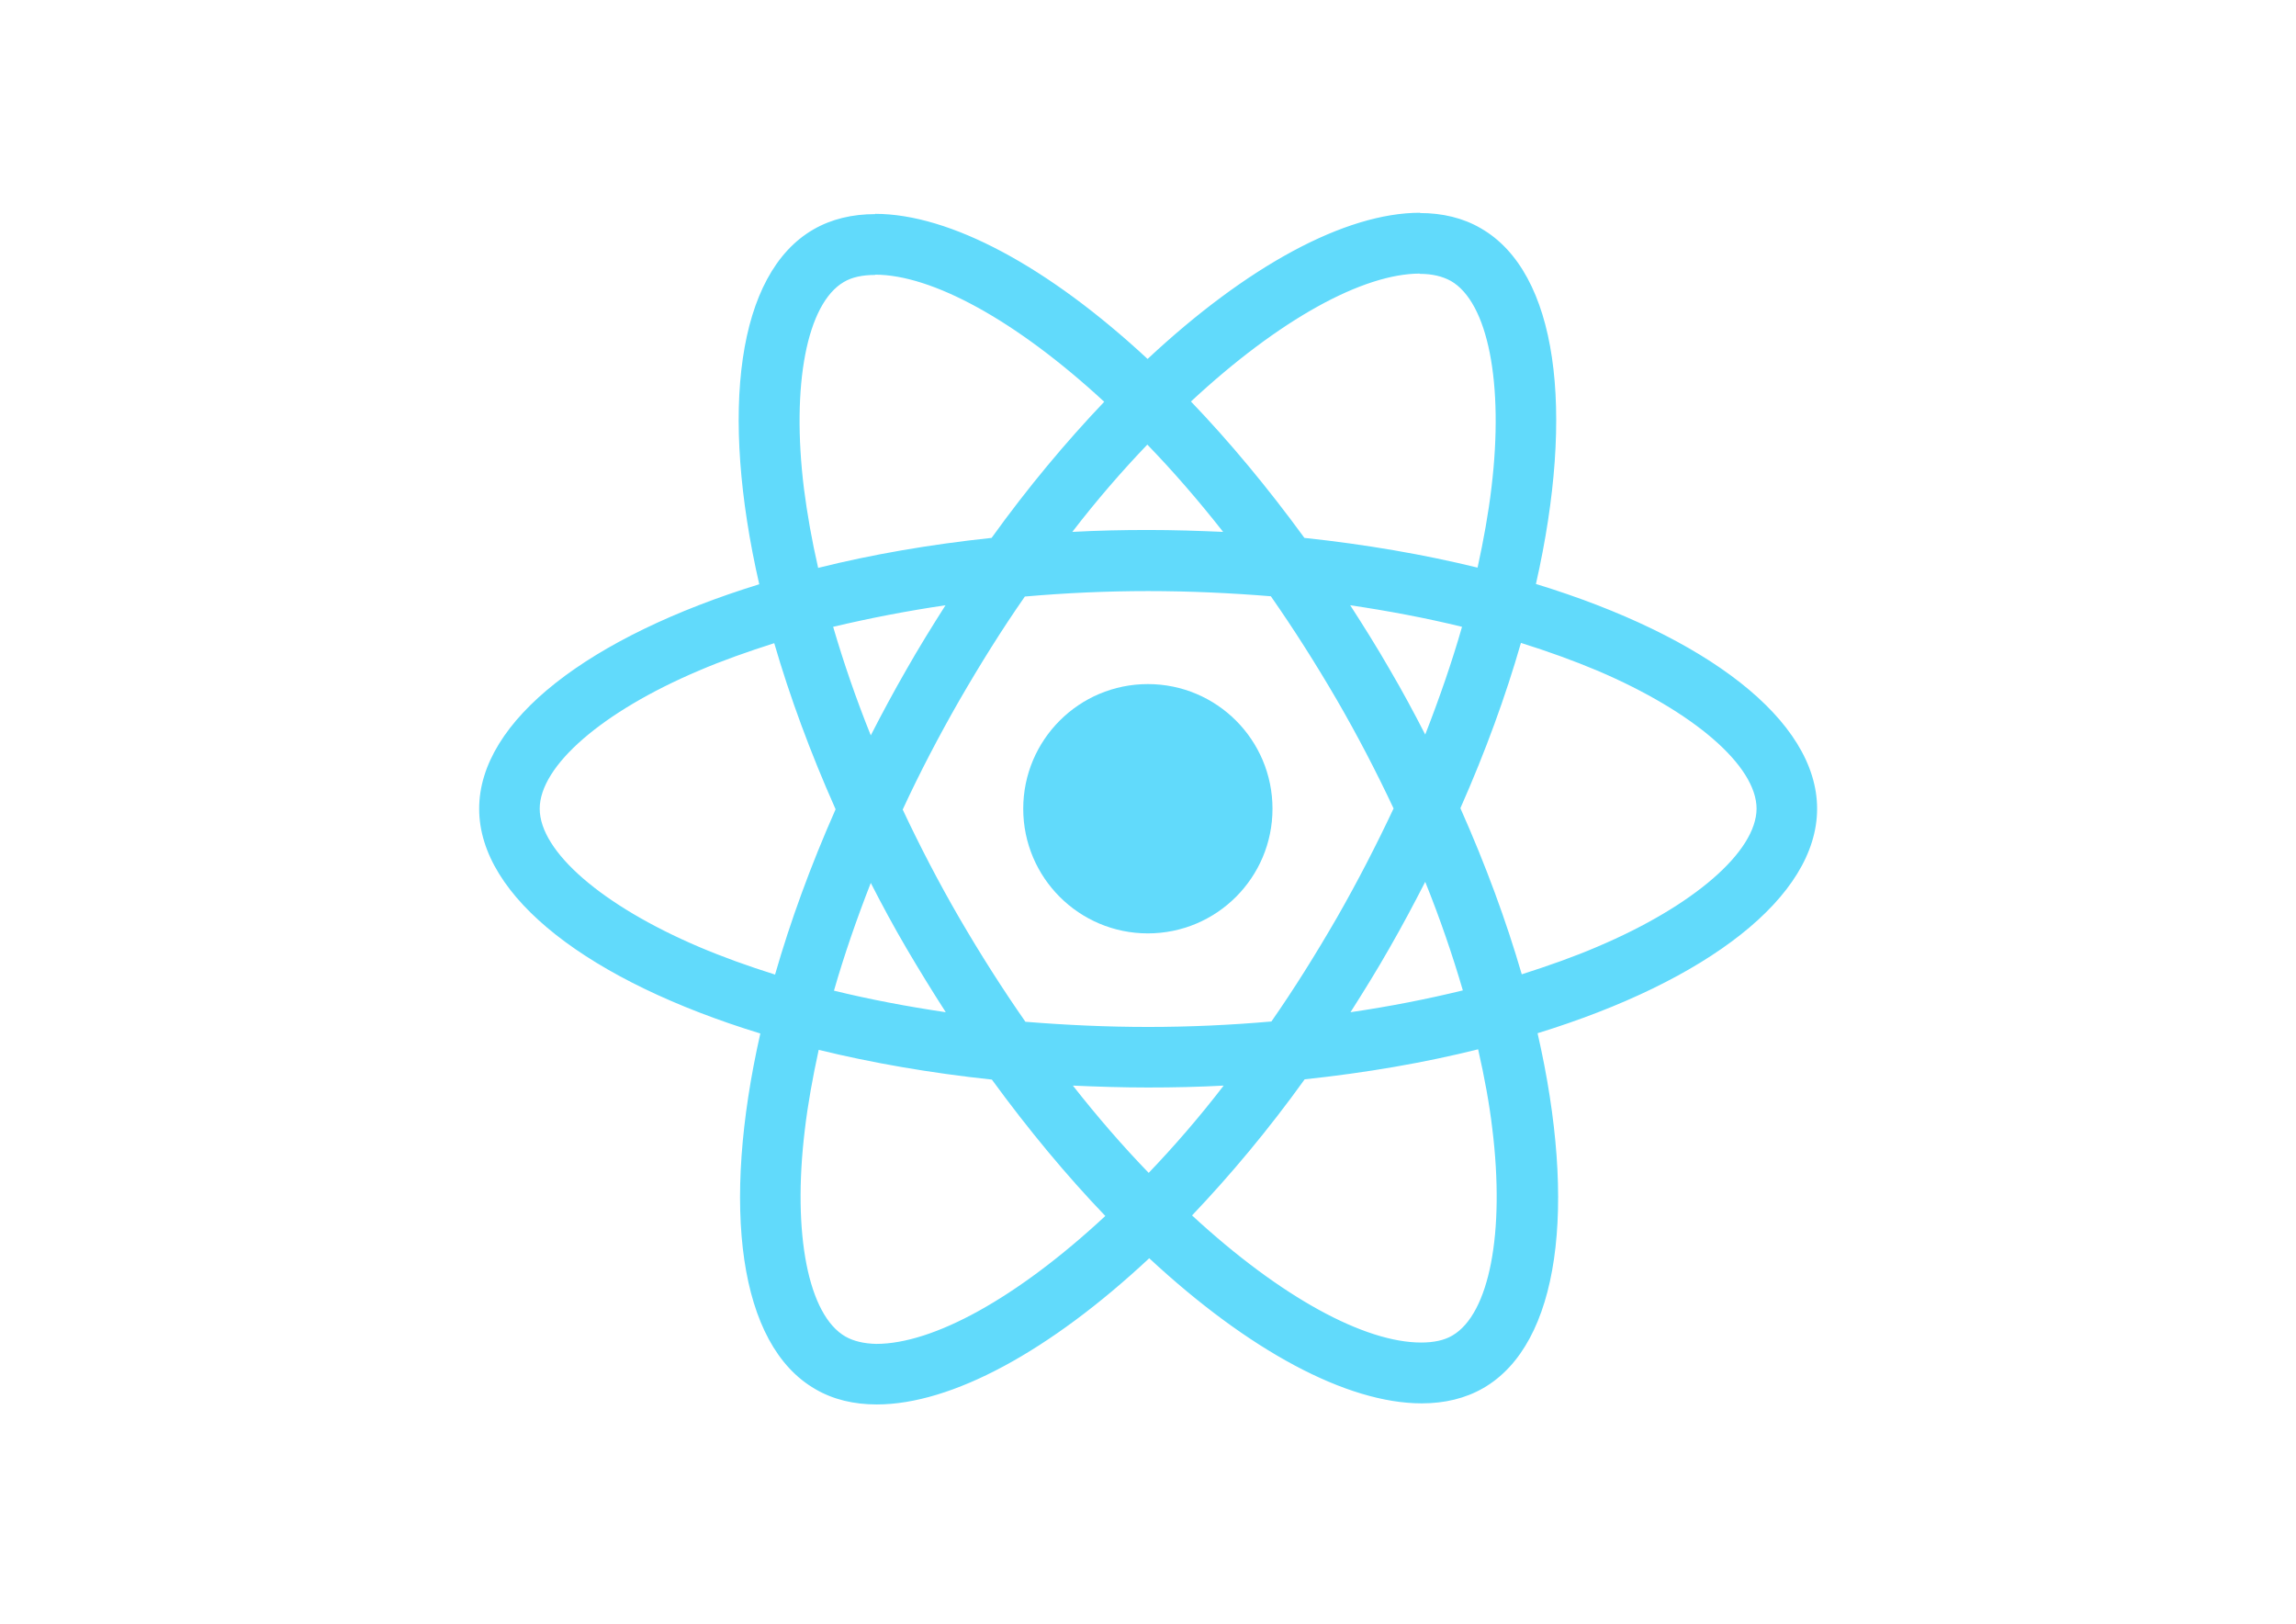
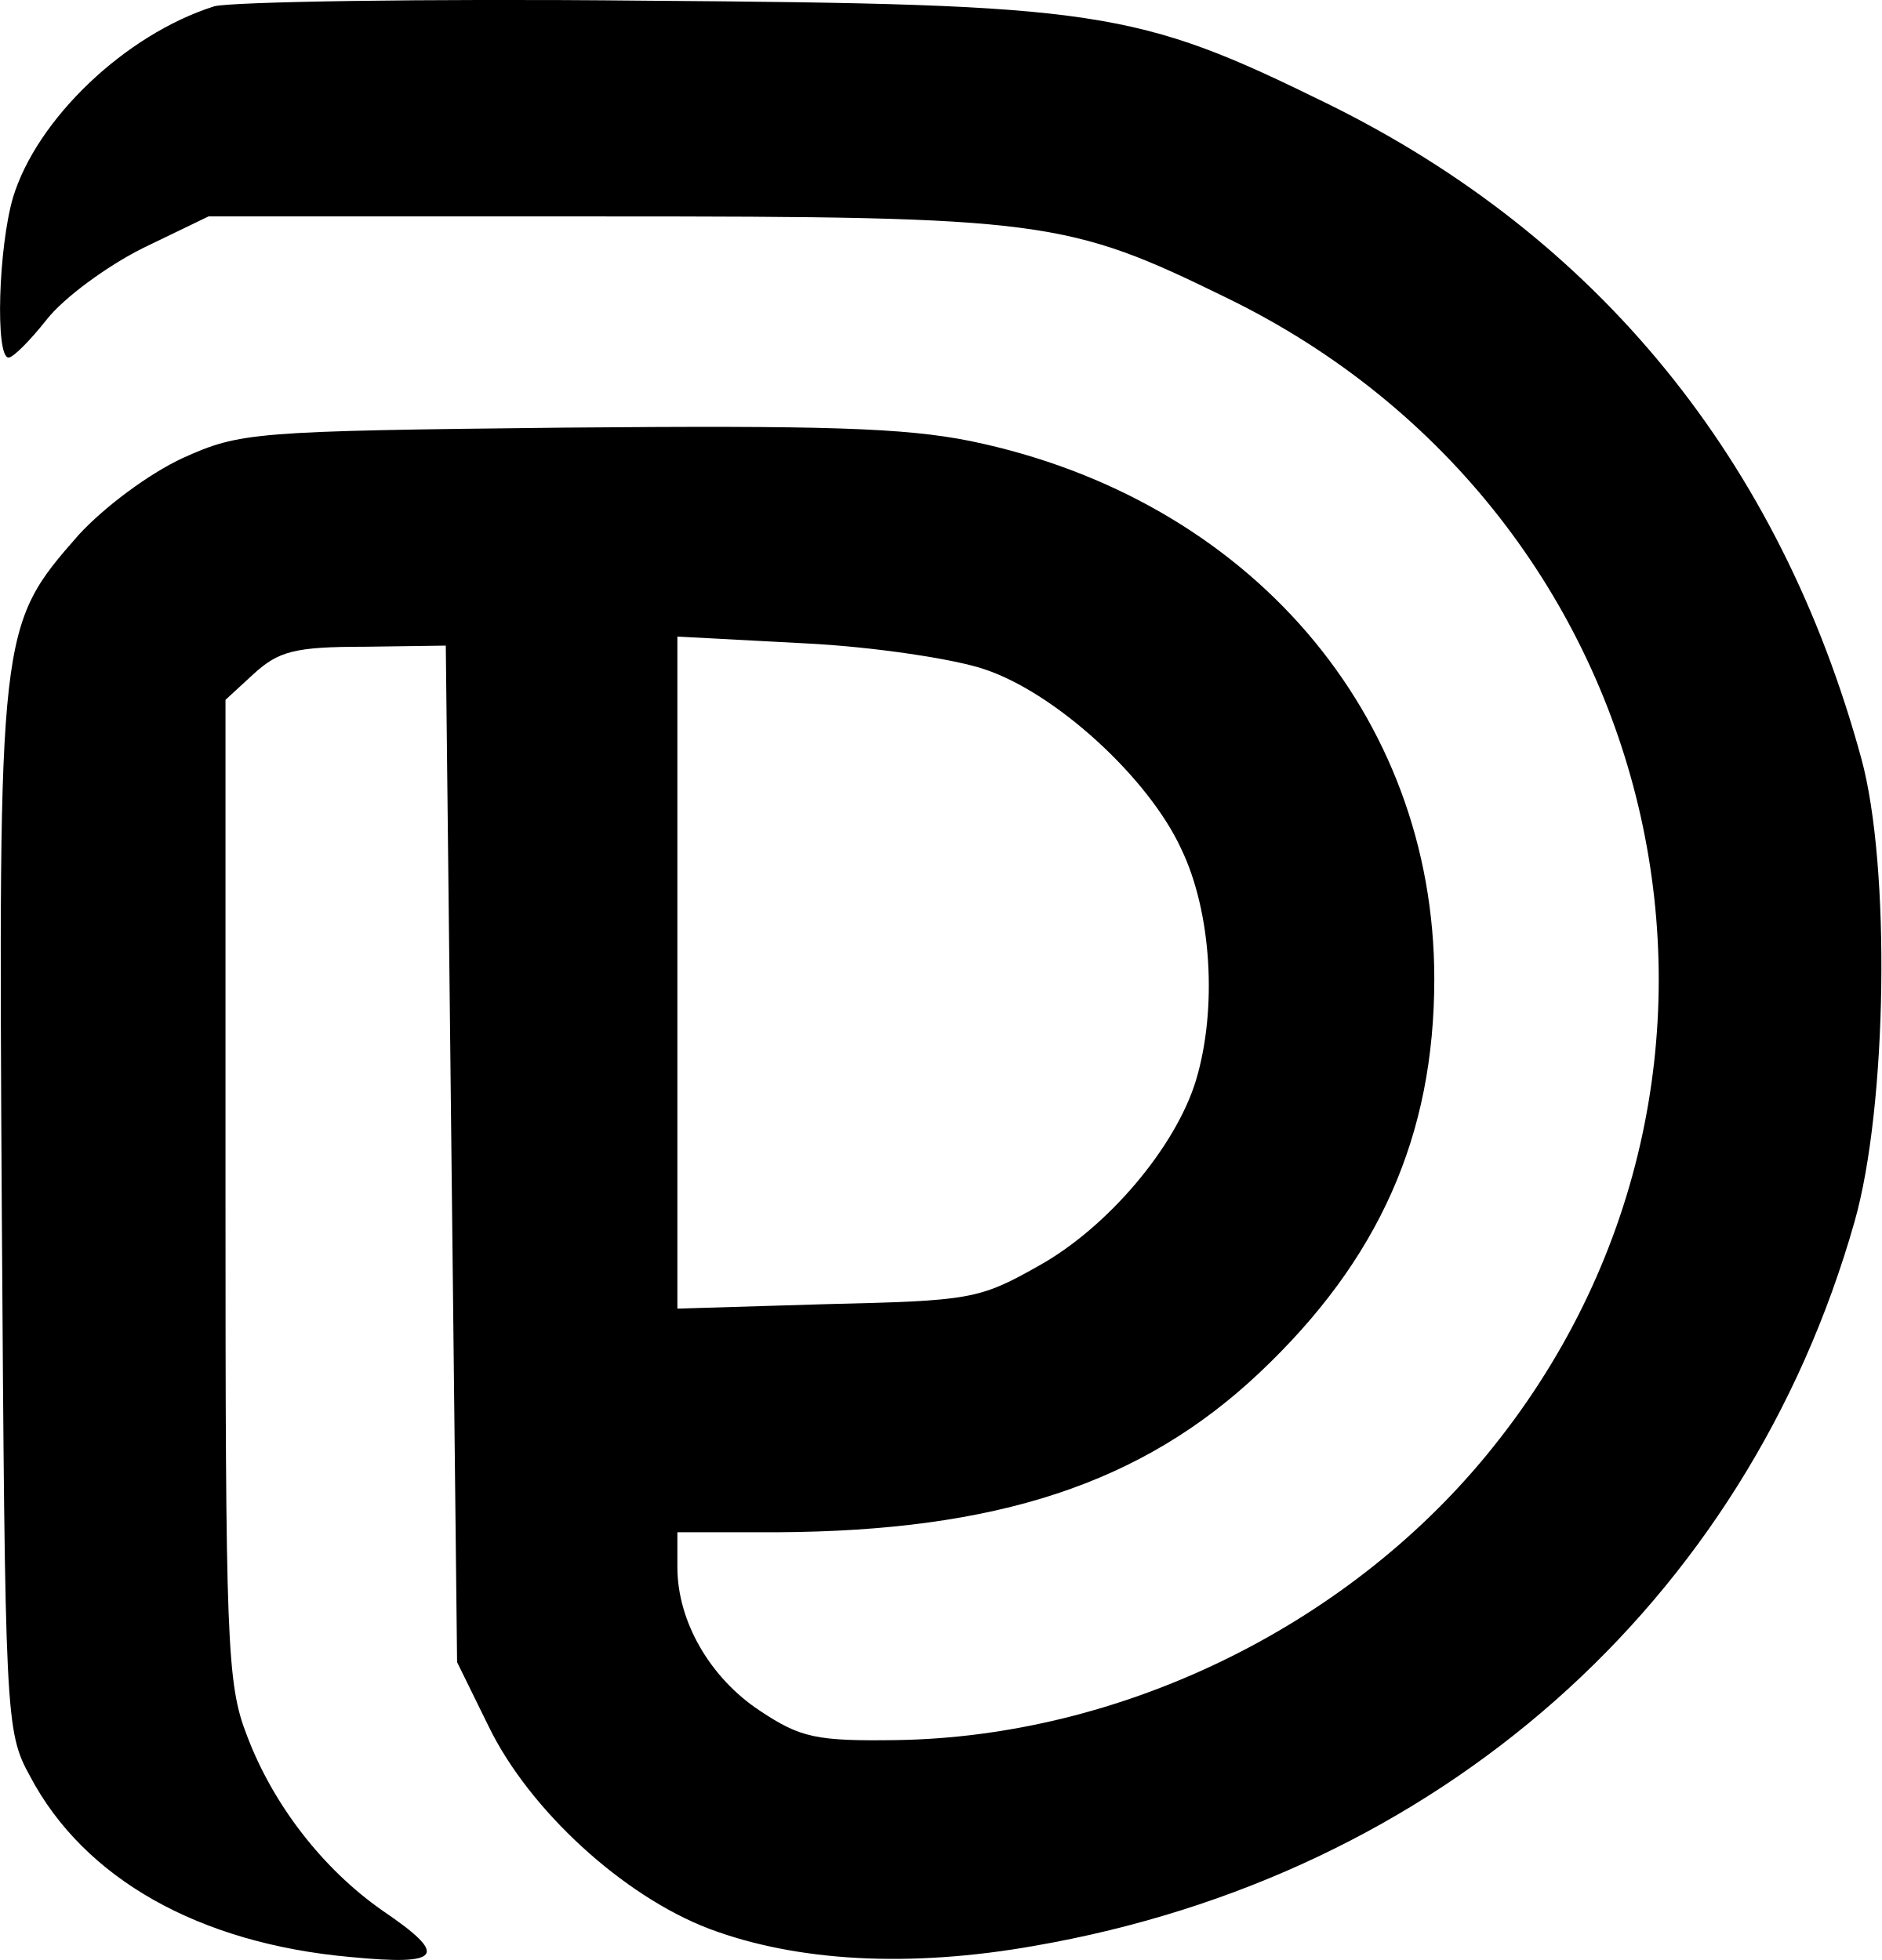
- <svg xmlns="http://www.w3.org/2000/svg" viewBox="0 0 841.9 595.3">
-   <g fill="#61DAFB">
-     <path d="M666.3 296.5c0-32.5-40.7-63.3-103.1-82.4 14.4-63.6 8-114.2-20.2-130.4-6.5-3.8-14.1-5.6-22.4-5.6v22.3c4.6 0 8.3.9 11.4 2.6 13.6 7.8 19.5 37.5 14.9 75.7-1.1 9.4-2.9 19.3-5.1 29.4-19.6-4.8-41-8.5-63.5-10.9-13.5-18.5-27.5-35.3-41.6-50 32.6-30.3 63.2-46.9 84-46.9V78c-27.5 0-63.5 19.6-99.9 53.6-36.4-33.8-72.4-53.2-99.9-53.2v22.3c20.7 0 51.4 16.5 84 46.6-14 14.7-28 31.4-41.3 49.9-22.6 2.4-44 6.1-63.6 11-2.3-10-4-19.7-5.2-29-4.7-38.2 1.1-67.9 14.6-75.8 3-1.8 6.9-2.6 11.5-2.6V78.5c-8.4 0-16 1.8-22.6 5.6-28.1 16.2-34.4 66.7-19.9 130.1-62.2 19.2-102.7 49.9-102.7 82.3 0 32.5 40.7 63.3 103.1 82.4-14.4 63.6-8 114.2 20.2 130.4 6.5 3.8 14.1 5.6 22.5 5.6 27.5 0 63.5-19.6 99.9-53.6 36.4 33.8 72.4 53.2 99.9 53.2 8.4 0 16-1.8 22.6-5.6 28.1-16.2 34.4-66.7 19.9-130.1 62-19.1 102.5-49.9 102.5-82.3zm-130.2-66.7c-3.7 12.9-8.3 26.2-13.5 39.5-4.1-8-8.4-16-13.1-24-4.6-8-9.5-15.8-14.4-23.4 14.2 2.1 27.9 4.7 41 7.9zm-45.8 106.5c-7.8 13.5-15.8 26.3-24.1 38.2-14.9 1.3-30 2-45.2 2-15.1 0-30.2-.7-45-1.9-8.3-11.9-16.4-24.6-24.2-38-7.6-13.1-14.5-26.4-20.8-39.8 6.2-13.4 13.2-26.8 20.7-39.9 7.8-13.5 15.8-26.3 24.1-38.2 14.9-1.3 30-2 45.2-2 15.1 0 30.2.7 45 1.9 8.3 11.9 16.4 24.6 24.2 38 7.6 13.1 14.5 26.4 20.8 39.8-6.3 13.4-13.2 26.8-20.7 39.9zm32.3-13c5.4 13.4 10 26.8 13.8 39.8-13.1 3.2-26.9 5.9-41.2 8 4.9-7.7 9.8-15.6 14.4-23.7 4.6-8 8.9-16.1 13-24.1zM421.2 430c-9.3-9.6-18.6-20.3-27.8-32 9 .4 18.2.7 27.5.7 9.4 0 18.7-.2 27.8-.7-9 11.7-18.3 22.4-27.5 32zm-74.4-58.9c-14.2-2.1-27.9-4.7-41-7.9 3.7-12.9 8.3-26.2 13.5-39.5 4.1 8 8.4 16 13.1 24 4.7 8 9.5 15.8 14.4 23.4zM420.7 163c9.3 9.6 18.6 20.3 27.8 32-9-.4-18.2-.7-27.5-.7-9.4 0-18.7.2-27.8.7 9-11.7 18.3-22.4 27.5-32zm-74 58.9c-4.9 7.7-9.8 15.6-14.4 23.7-4.6 8-8.9 16-13 24-5.4-13.4-10-26.8-13.8-39.8 13.1-3.1 26.9-5.8 41.2-7.9zm-90.5 125.2c-35.4-15.1-58.3-34.9-58.3-50.6 0-15.7 22.9-35.6 58.3-50.6 8.6-3.7 18-7 27.7-10.1 5.7 19.6 13.2 40 22.5 60.9-9.2 20.8-16.6 41.1-22.2 60.6-9.9-3.1-19.3-6.5-28-10.2zM310 490c-13.6-7.8-19.5-37.5-14.9-75.7 1.1-9.4 2.9-19.3 5.1-29.4 19.6 4.8 41 8.5 63.5 10.9 13.5 18.5 27.5 35.3 41.6 50-32.6 30.3-63.2 46.9-84 46.9-4.5-.1-8.3-1-11.3-2.7zm237.2-76.2c4.7 38.2-1.1 67.9-14.6 75.8-3 1.8-6.9 2.6-11.5 2.6-20.7 0-51.4-16.5-84-46.6 14-14.7 28-31.4 41.3-49.9 22.6-2.4 44-6.1 63.6-11 2.3 10.1 4.1 19.8 5.2 29.1zm38.5-66.7c-8.6 3.7-18 7-27.7 10.1-5.7-19.6-13.2-40-22.5-60.9 9.2-20.8 16.6-41.1 22.2-60.6 9.9 3.1 19.3 6.5 28.1 10.2 35.4 15.1 58.3 34.9 58.3 50.6-.1 15.7-23 35.6-58.4 50.6zM320.8 78.4z" />
-     <circle cx="420.9" cy="296.5" r="45.7" />
-     <path d="M520.5 78.1z" />
+ <svg xmlns="http://www.w3.org/2000/svg" version="1.0" preserveAspectRatio="xMidYMid meet" viewBox="316.04 213.34 166.53 173.53">
+   <g transform="translate(0,600) scale(0.1,-0.1)" fill="#000000" stroke="none">
+     <path d="M3350 3861 c-79 -25 -157 -100 -178 -169 -13 -44 -16 -142 -4 -142 4 0 19 15 34 34 15 19 53 47 85 63 l58 28 350 0 c390 0 410 -3 551 -72 395 -192 506 -690 230 -1025 -126 -153 -325 -249 -522 -252 -71 -1 -85 2 -121 26 -44 29 -73 79 -73 127 l0 31 88 0 c195 1 323 43 427 141 106 100 155 210 155 349 0 234 -164 425 -410 476 -59 12 -131 14 -360 12 -276 -3 -287 -4 -338 -27 -30 -14 -69 -43 -92 -68 -71 -81 -71 -83 -68 -600 3 -448 3 -459 25 -499 48 -91 150 -148 283 -160 82 -8 88 1 29 41 -53 37 -97 94 -120 155 -18 46 -19 83 -19 483 l0 434 25 23 c22 20 36 24 98 24 l72 1 5 -450 5 -450 28 -57 c36 -74 119 -150 195 -179 77 -29 177 -35 289 -15 356 62 629 303 725 641 29 102 32 315 6 410 -72 264 -233 462 -473 580 -169 83 -200 88 -605 91 -195 2 -366 -1 -380 -5z m682 -587 c63 -21 145 -96 174 -159 27 -56 32 -142 13 -205 -18 -59 -78 -130 -139 -164 -53 -30 -61 -31 -187 -34 l-133 -4 0 298 0 297 113 -6 c61 -3 133 -14 159 -23z" />
  </g>
</svg>
